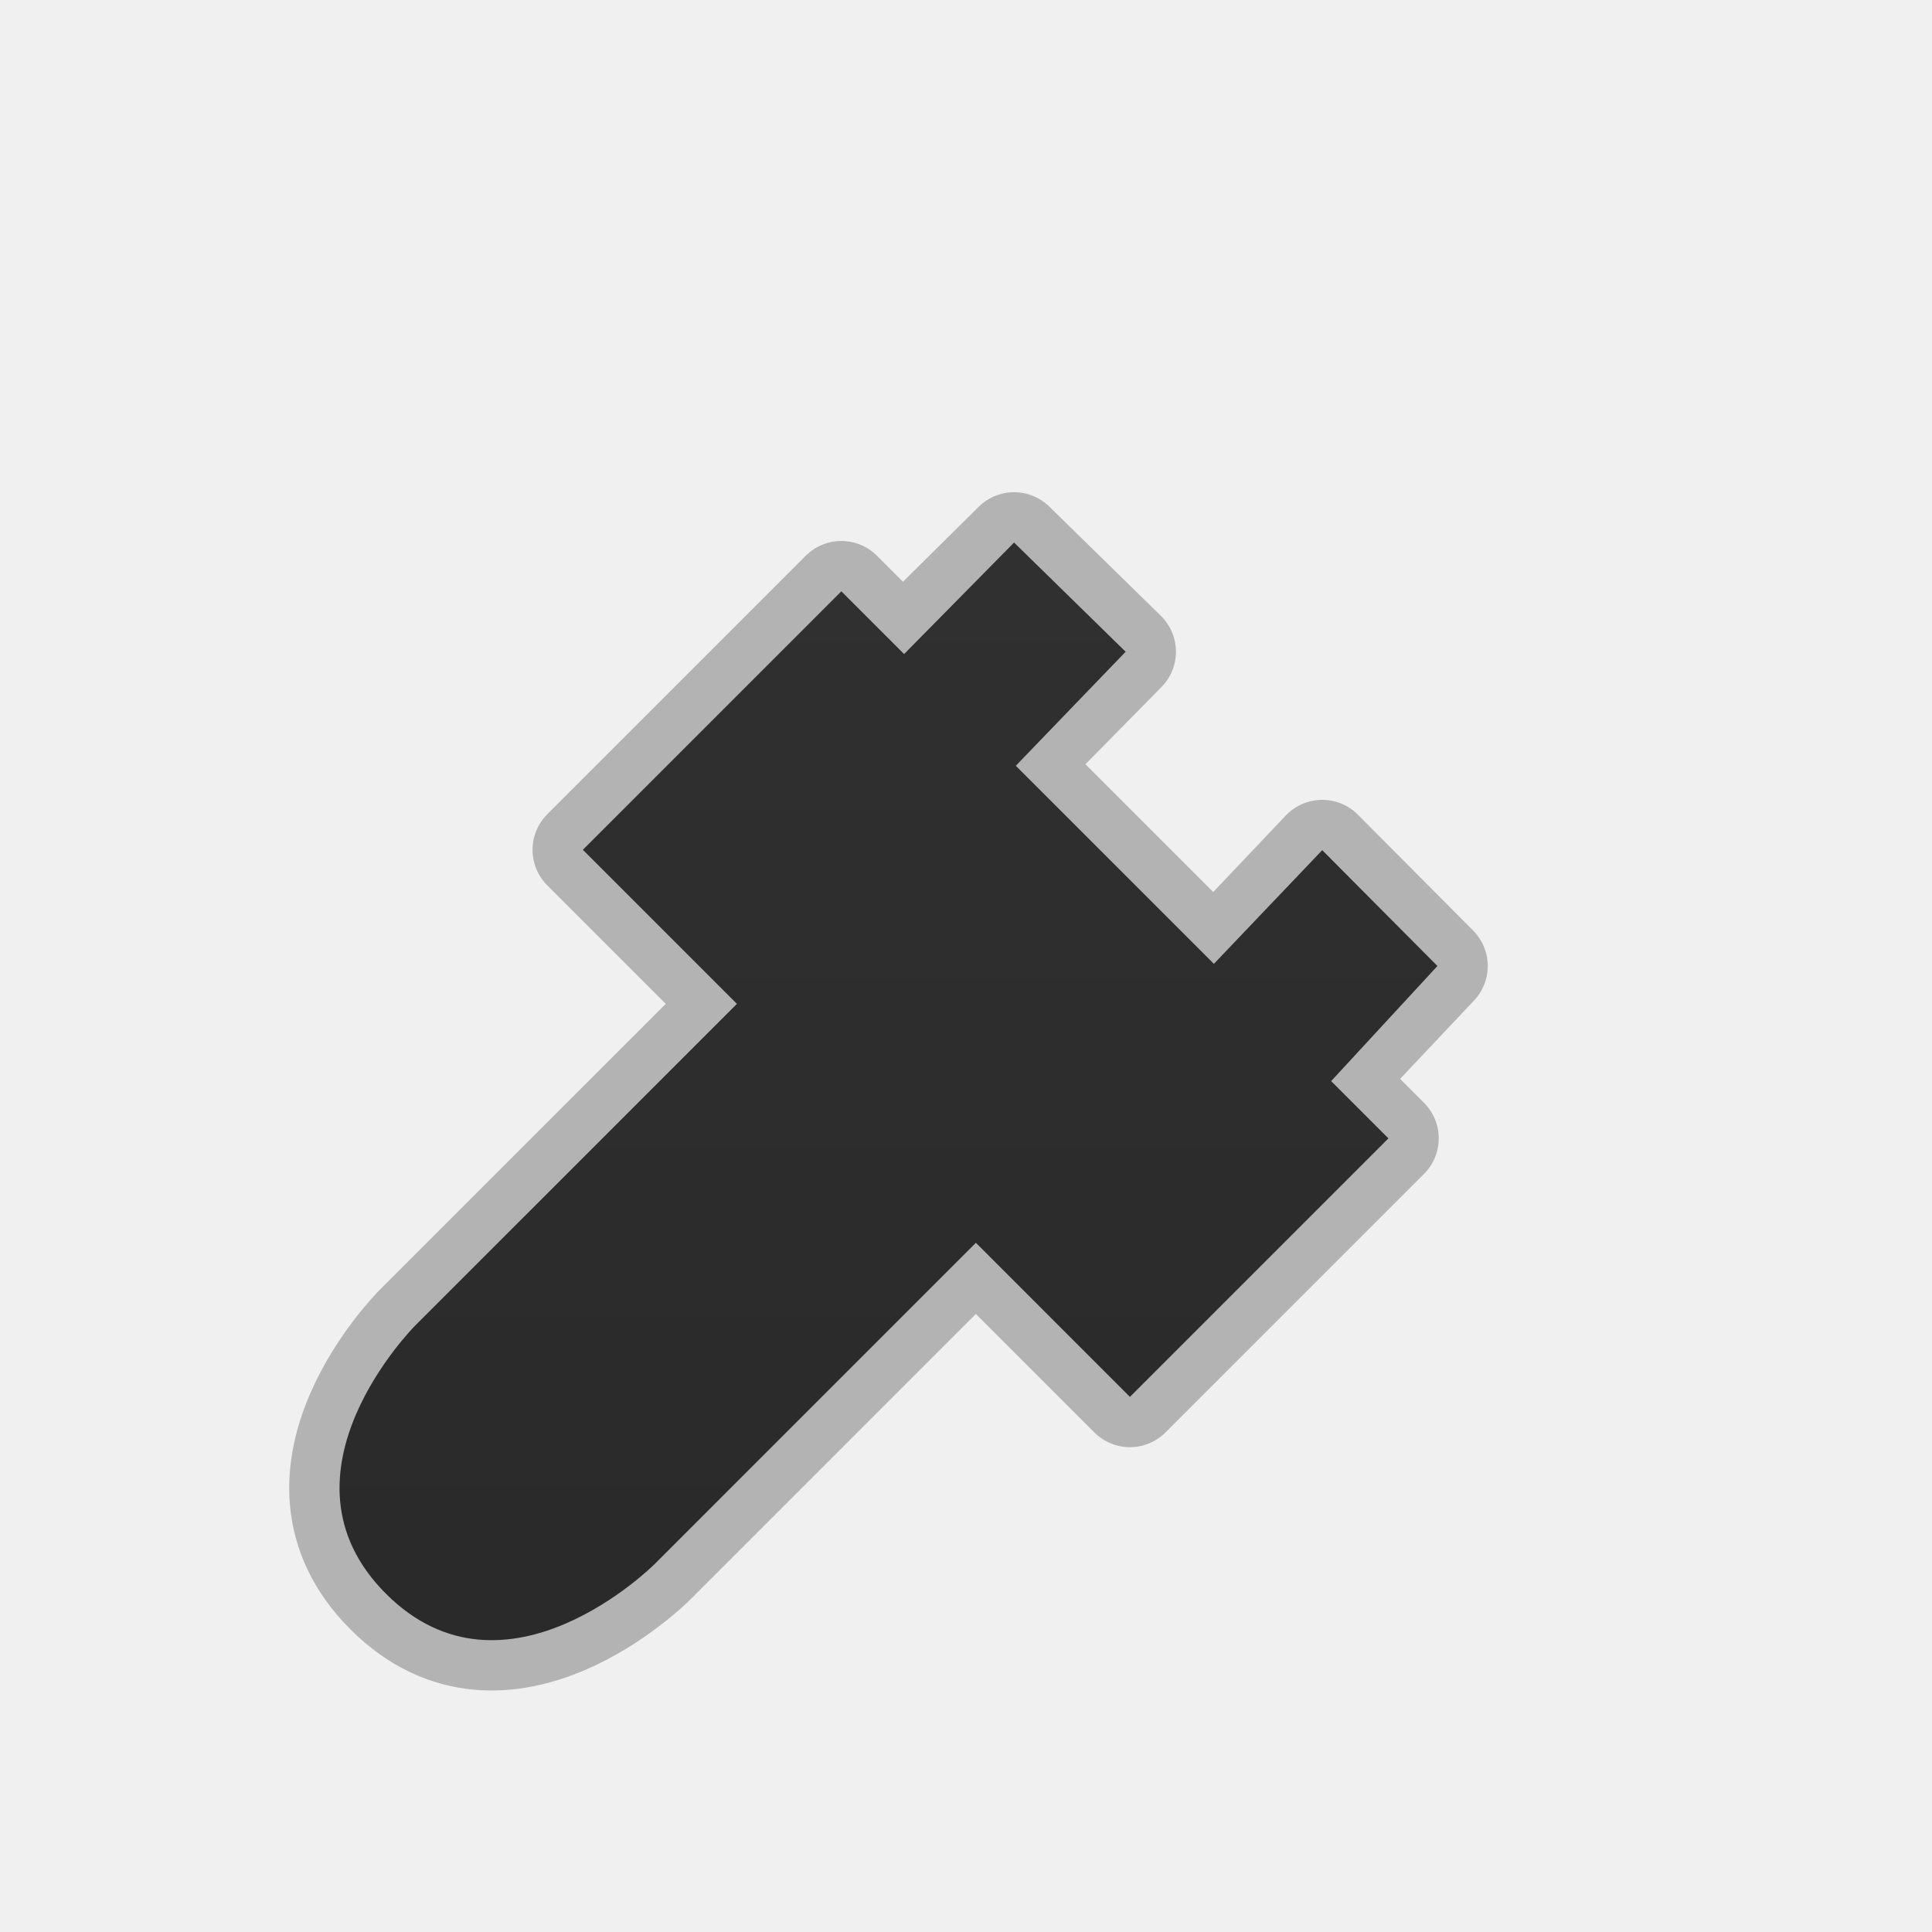
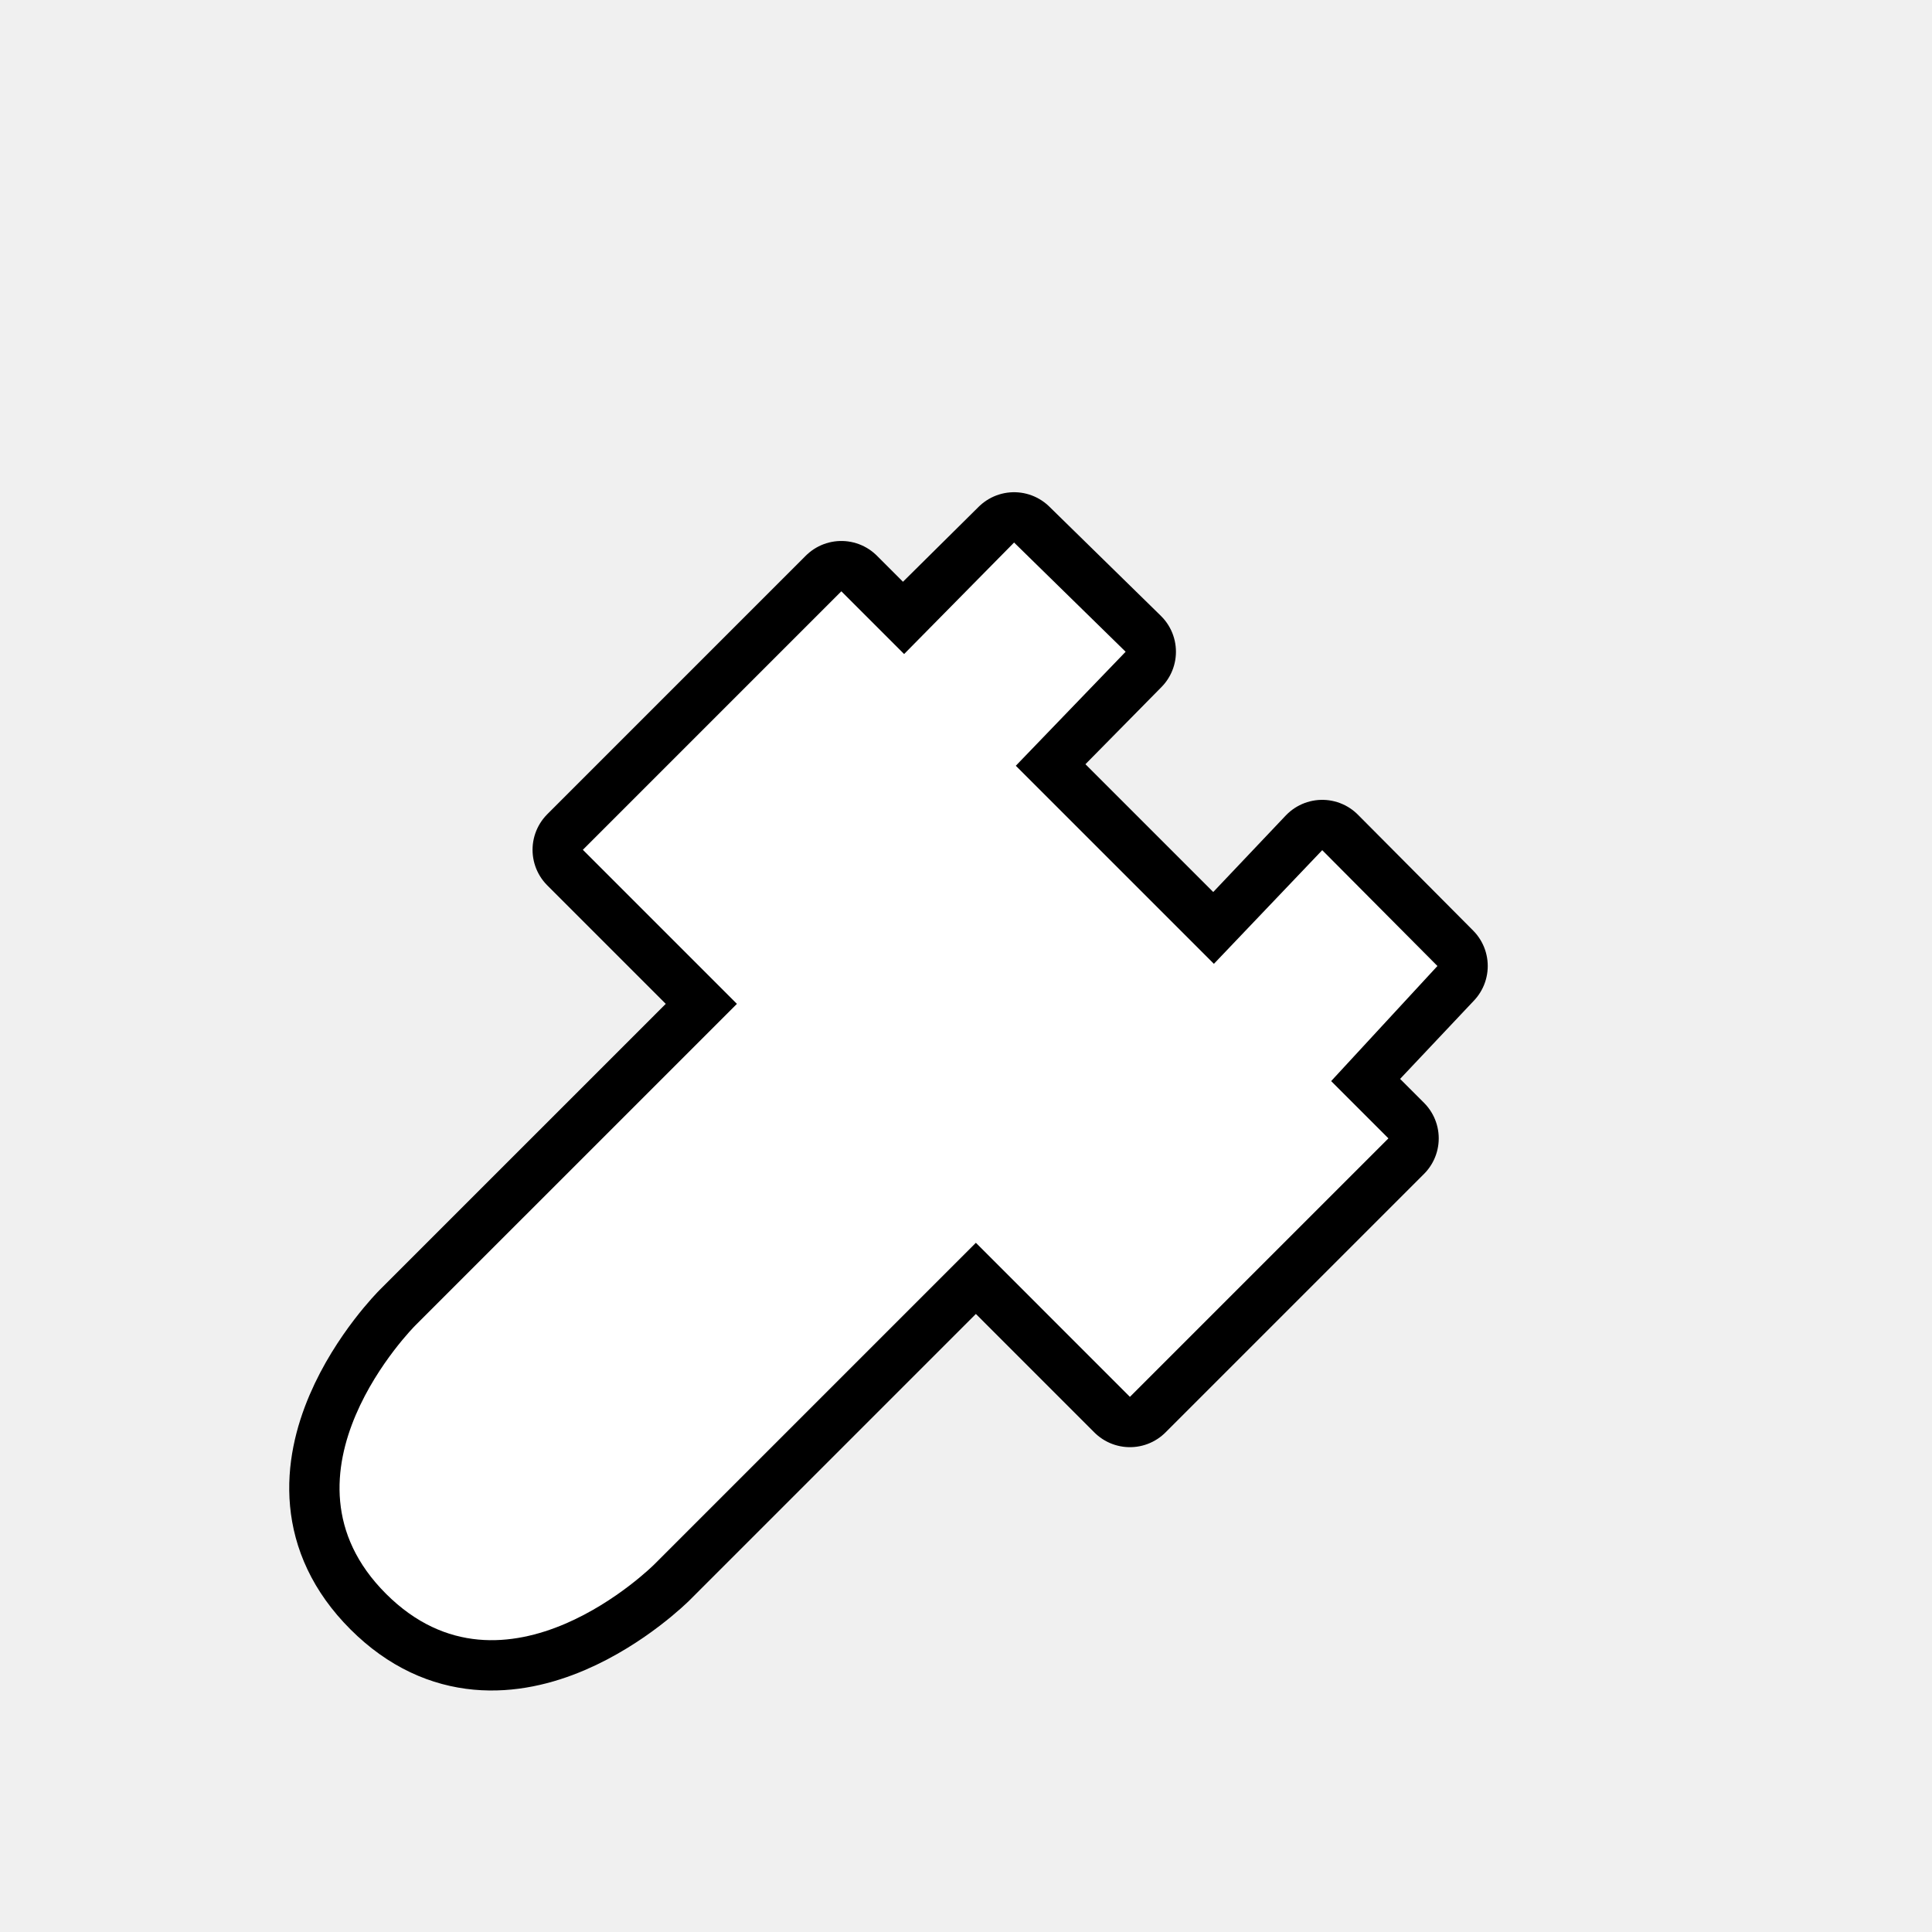
- <svg xmlns="http://www.w3.org/2000/svg" width="100%" height="100%" viewBox="0 0 96 96" version="1.1" xml:space="preserve" style="fill-rule:evenodd;clip-rule:evenodd;stroke-linejoin:round;stroke-miterlimit:1.414;">
-   <path d="M56.145,69.409l-7.654,-7.655l-15.982,15.982c0,0 -7.394,7.393 -13.33,1.457c-5.937,-5.937 1.456,-13.331 1.456,-13.331l15.982,-15.981l-7.655,-7.655l12.844,-12.845l3.054,3.053l5.529,-5.476l5.543,5.427l-5.52,5.601l9.921,9.921l5.368,-5.663l5.724,5.756l-5.339,5.661l2.904,2.904l-12.845,12.844Z" style="fill:none;stroke:url(#_Linear1);stroke-width:5px;" />
-   <path d="M56.145,69.409l-7.654,-7.655l-15.982,15.982c0,0 -7.394,7.393 -13.33,1.457c-5.937,-5.937 1.456,-13.331 1.456,-13.331l15.982,-15.981l-7.655,-7.655l12.844,-12.845l3.119,3.118l5.464,-5.541l5.543,5.427l-5.457,5.665l9.843,9.842l5.383,-5.648l5.724,5.756l-5.281,5.719l2.846,2.846l-12.845,12.844Z" style="fill:url(#_Linear2);" />
-   <defs>
+ <svg xmlns="http://www.w3.org/2000/svg" width="100%" height="100%" viewBox="0 0 96 96" version="1.1" xml:space="preserve" style="fill-rule:evenodd;clip-rule:evenodd;stroke-linejoin:round;stroke-miterlimit:1.414;" id="svg18">
+   <path d="M56.145,69.409l-7.654,-7.655l-15.982,15.982c0,0 -7.394,7.393 -13.33,1.457c-5.937,-5.937 1.456,-13.331 1.456,-13.331l15.982,-15.981l-7.655,-7.655l12.844,-12.845l3.054,3.053l5.529,-5.476l5.543,5.427l-5.52,5.601l9.921,9.921l5.368,-5.663l5.724,5.756l-5.339,5.661l2.904,2.904l-12.845,12.844Z" style="fill:none;stroke:#000000;stroke-width:5px;stroke-opacity:1" id="path2" />
+   <path d="M56.145,69.409l-7.654,-7.655l-15.982,15.982c0,0 -7.394,7.393 -13.33,1.457c-5.937,-5.937 1.456,-13.331 1.456,-13.331l15.982,-15.981l-7.655,-7.655l12.844,-12.845l3.119,3.118l5.464,-5.541l5.543,5.427l-5.457,5.665l9.843,9.842l5.383,-5.648l5.724,5.756l-5.281,5.719l2.846,2.846l-12.845,12.844Z" style="fill:#ffffff;fill-opacity:1" id="path4" />
+   <defs id="defs16">
    <linearGradient id="_Linear1" x1="0" y1="0" x2="1" y2="0" gradientUnits="userSpaceOnUse" gradientTransform="matrix(993.586,-2099.28,2099.28,993.586,-3383.29,1045.86)">
-       <stop offset="0" style="stop-color:#fff;stop-opacity:0.239" />
-       <stop offset="1" style="stop-color:#b3b3b3;stop-opacity:1" />
+       <stop offset="0" style="stop-color:#fff;stop-opacity:0.239" id="stop6" />
+       <stop offset="1" style="stop-color:#b3b3b3;stop-opacity:1" id="stop8" />
    </linearGradient>
    <linearGradient id="_Linear2" x1="0" y1="0" x2="1" y2="0" gradientUnits="userSpaceOnUse" gradientTransform="matrix(6.14553e-15,-100.364,100.364,6.14553e-15,1516.15,86.2797)">
-       <stop offset="0" style="stop-color:#292929;stop-opacity:1" />
-       <stop offset="1" style="stop-color:#353535;stop-opacity:1" />
+       <stop offset="0" style="stop-color:#292929;stop-opacity:1" id="stop11" />
+       <stop offset="1" style="stop-color:#353535;stop-opacity:1" id="stop13" />
    </linearGradient>
  </defs>
</svg>
